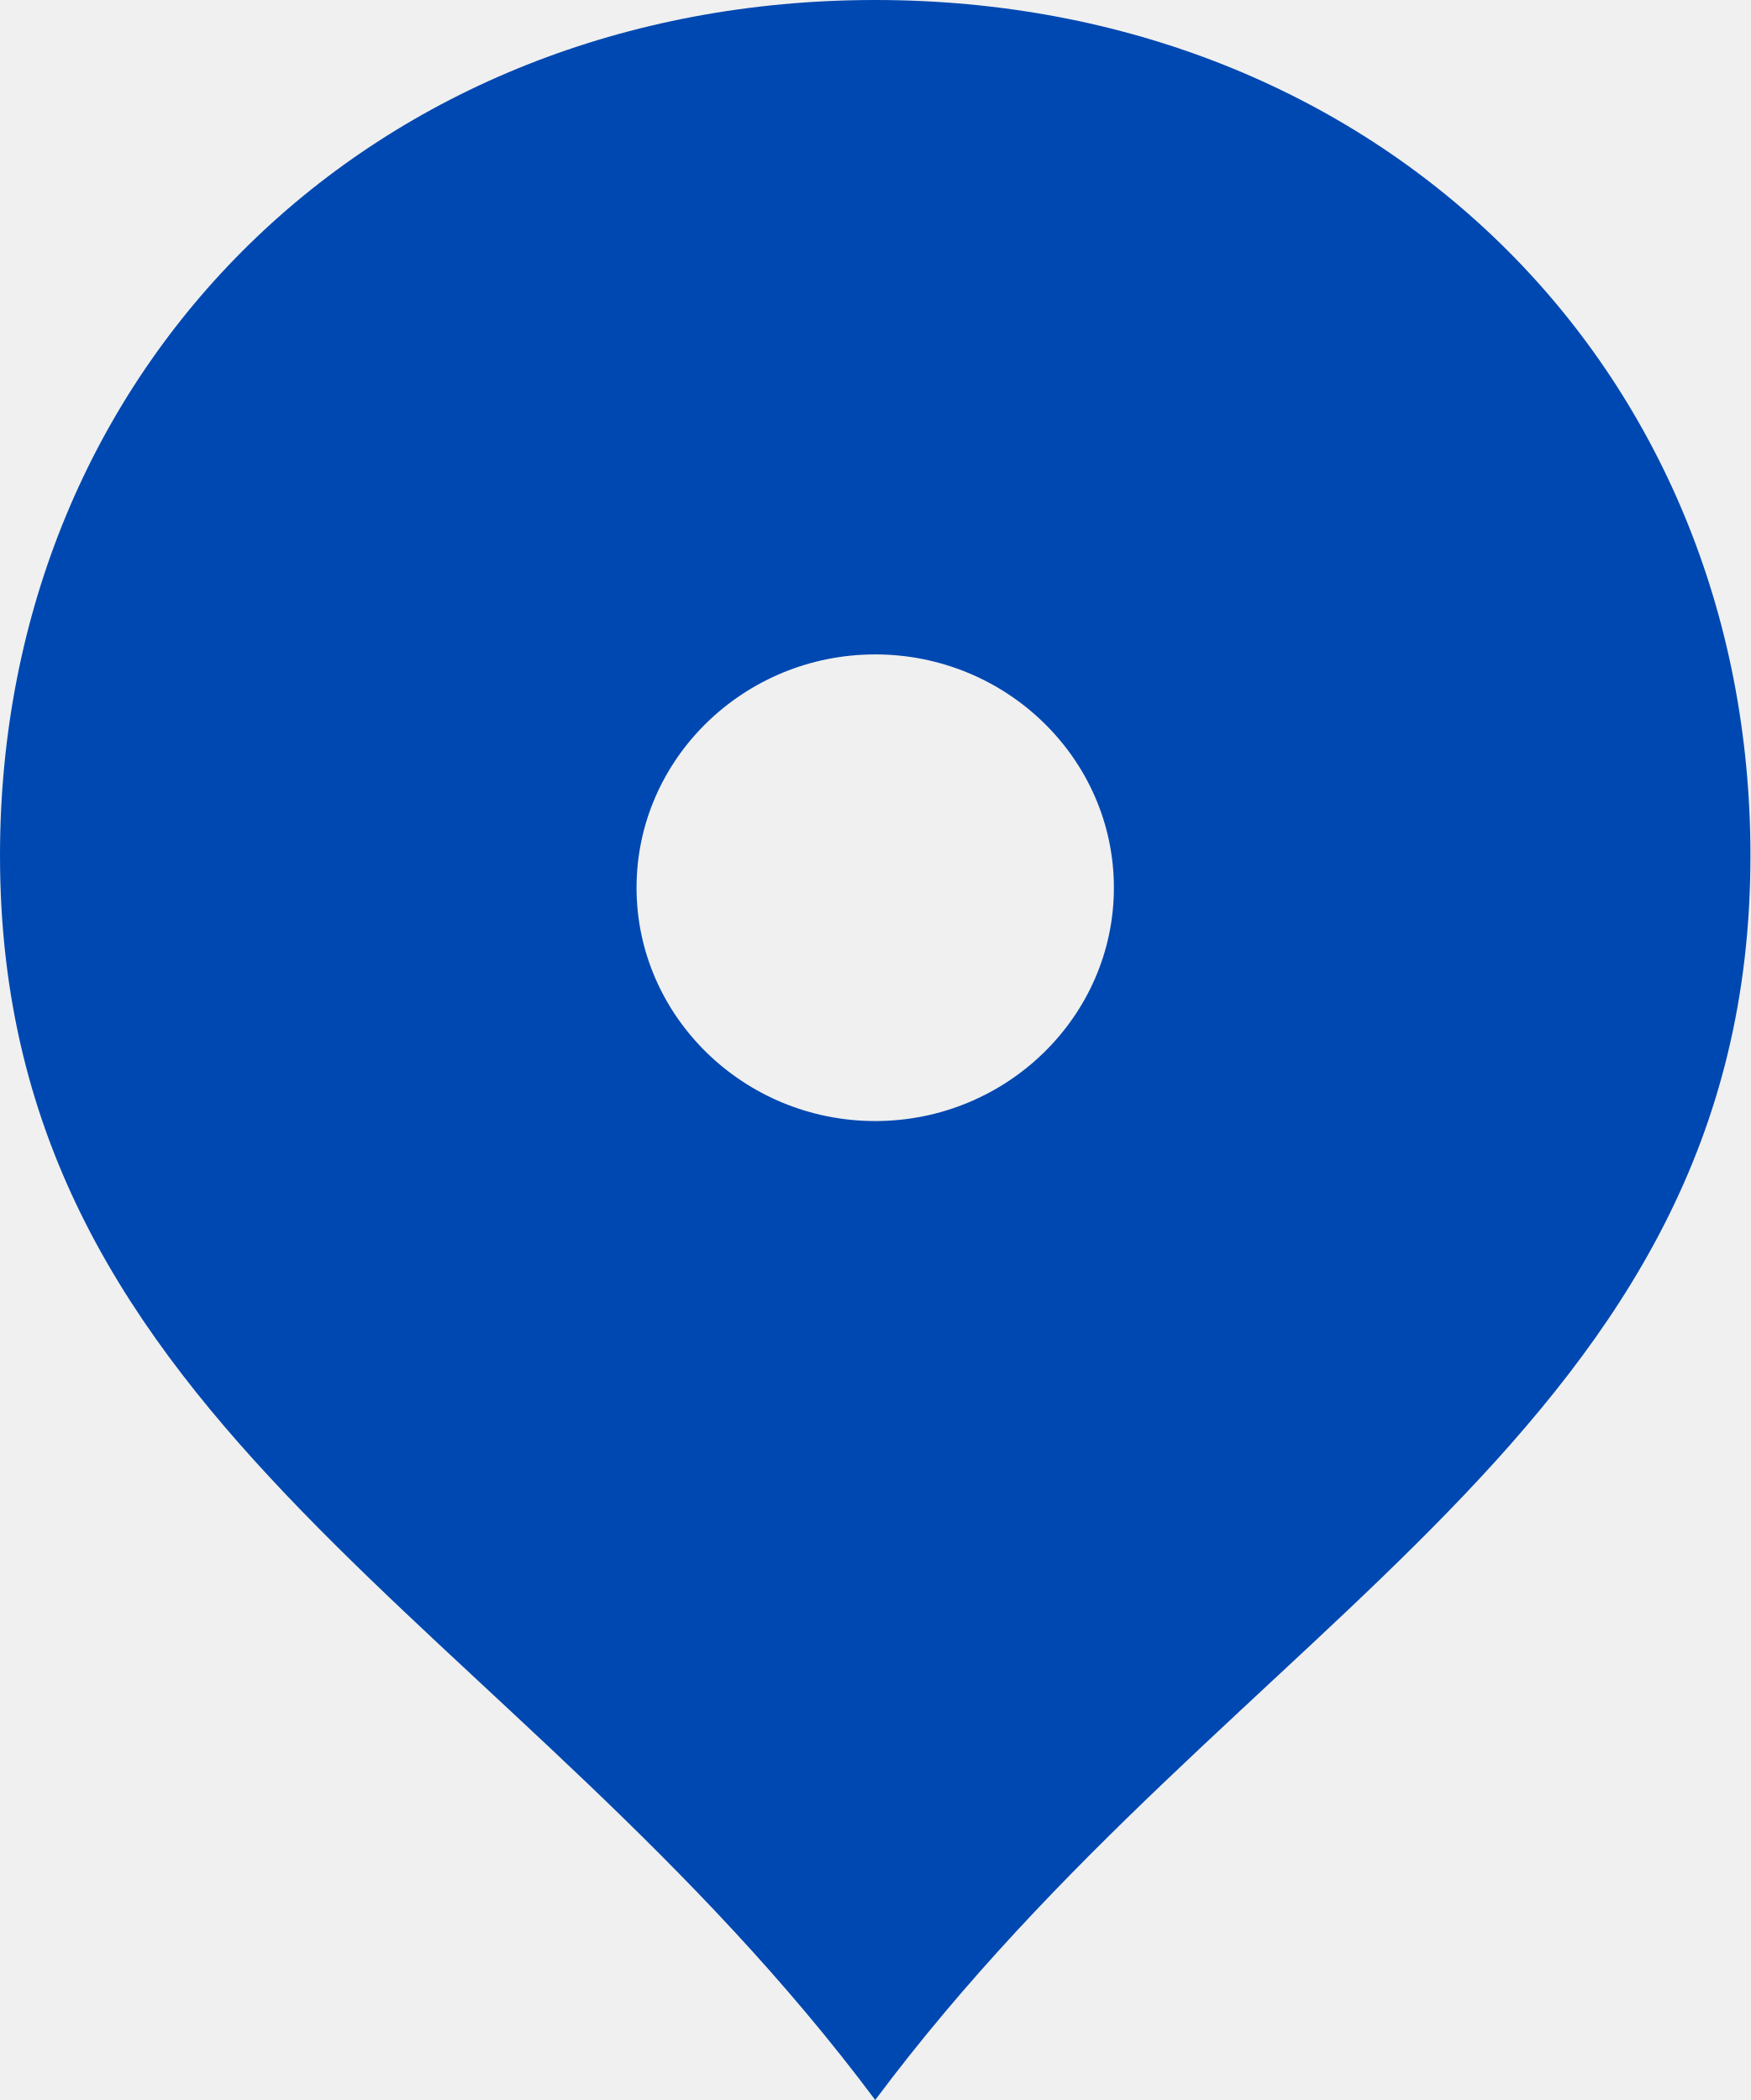
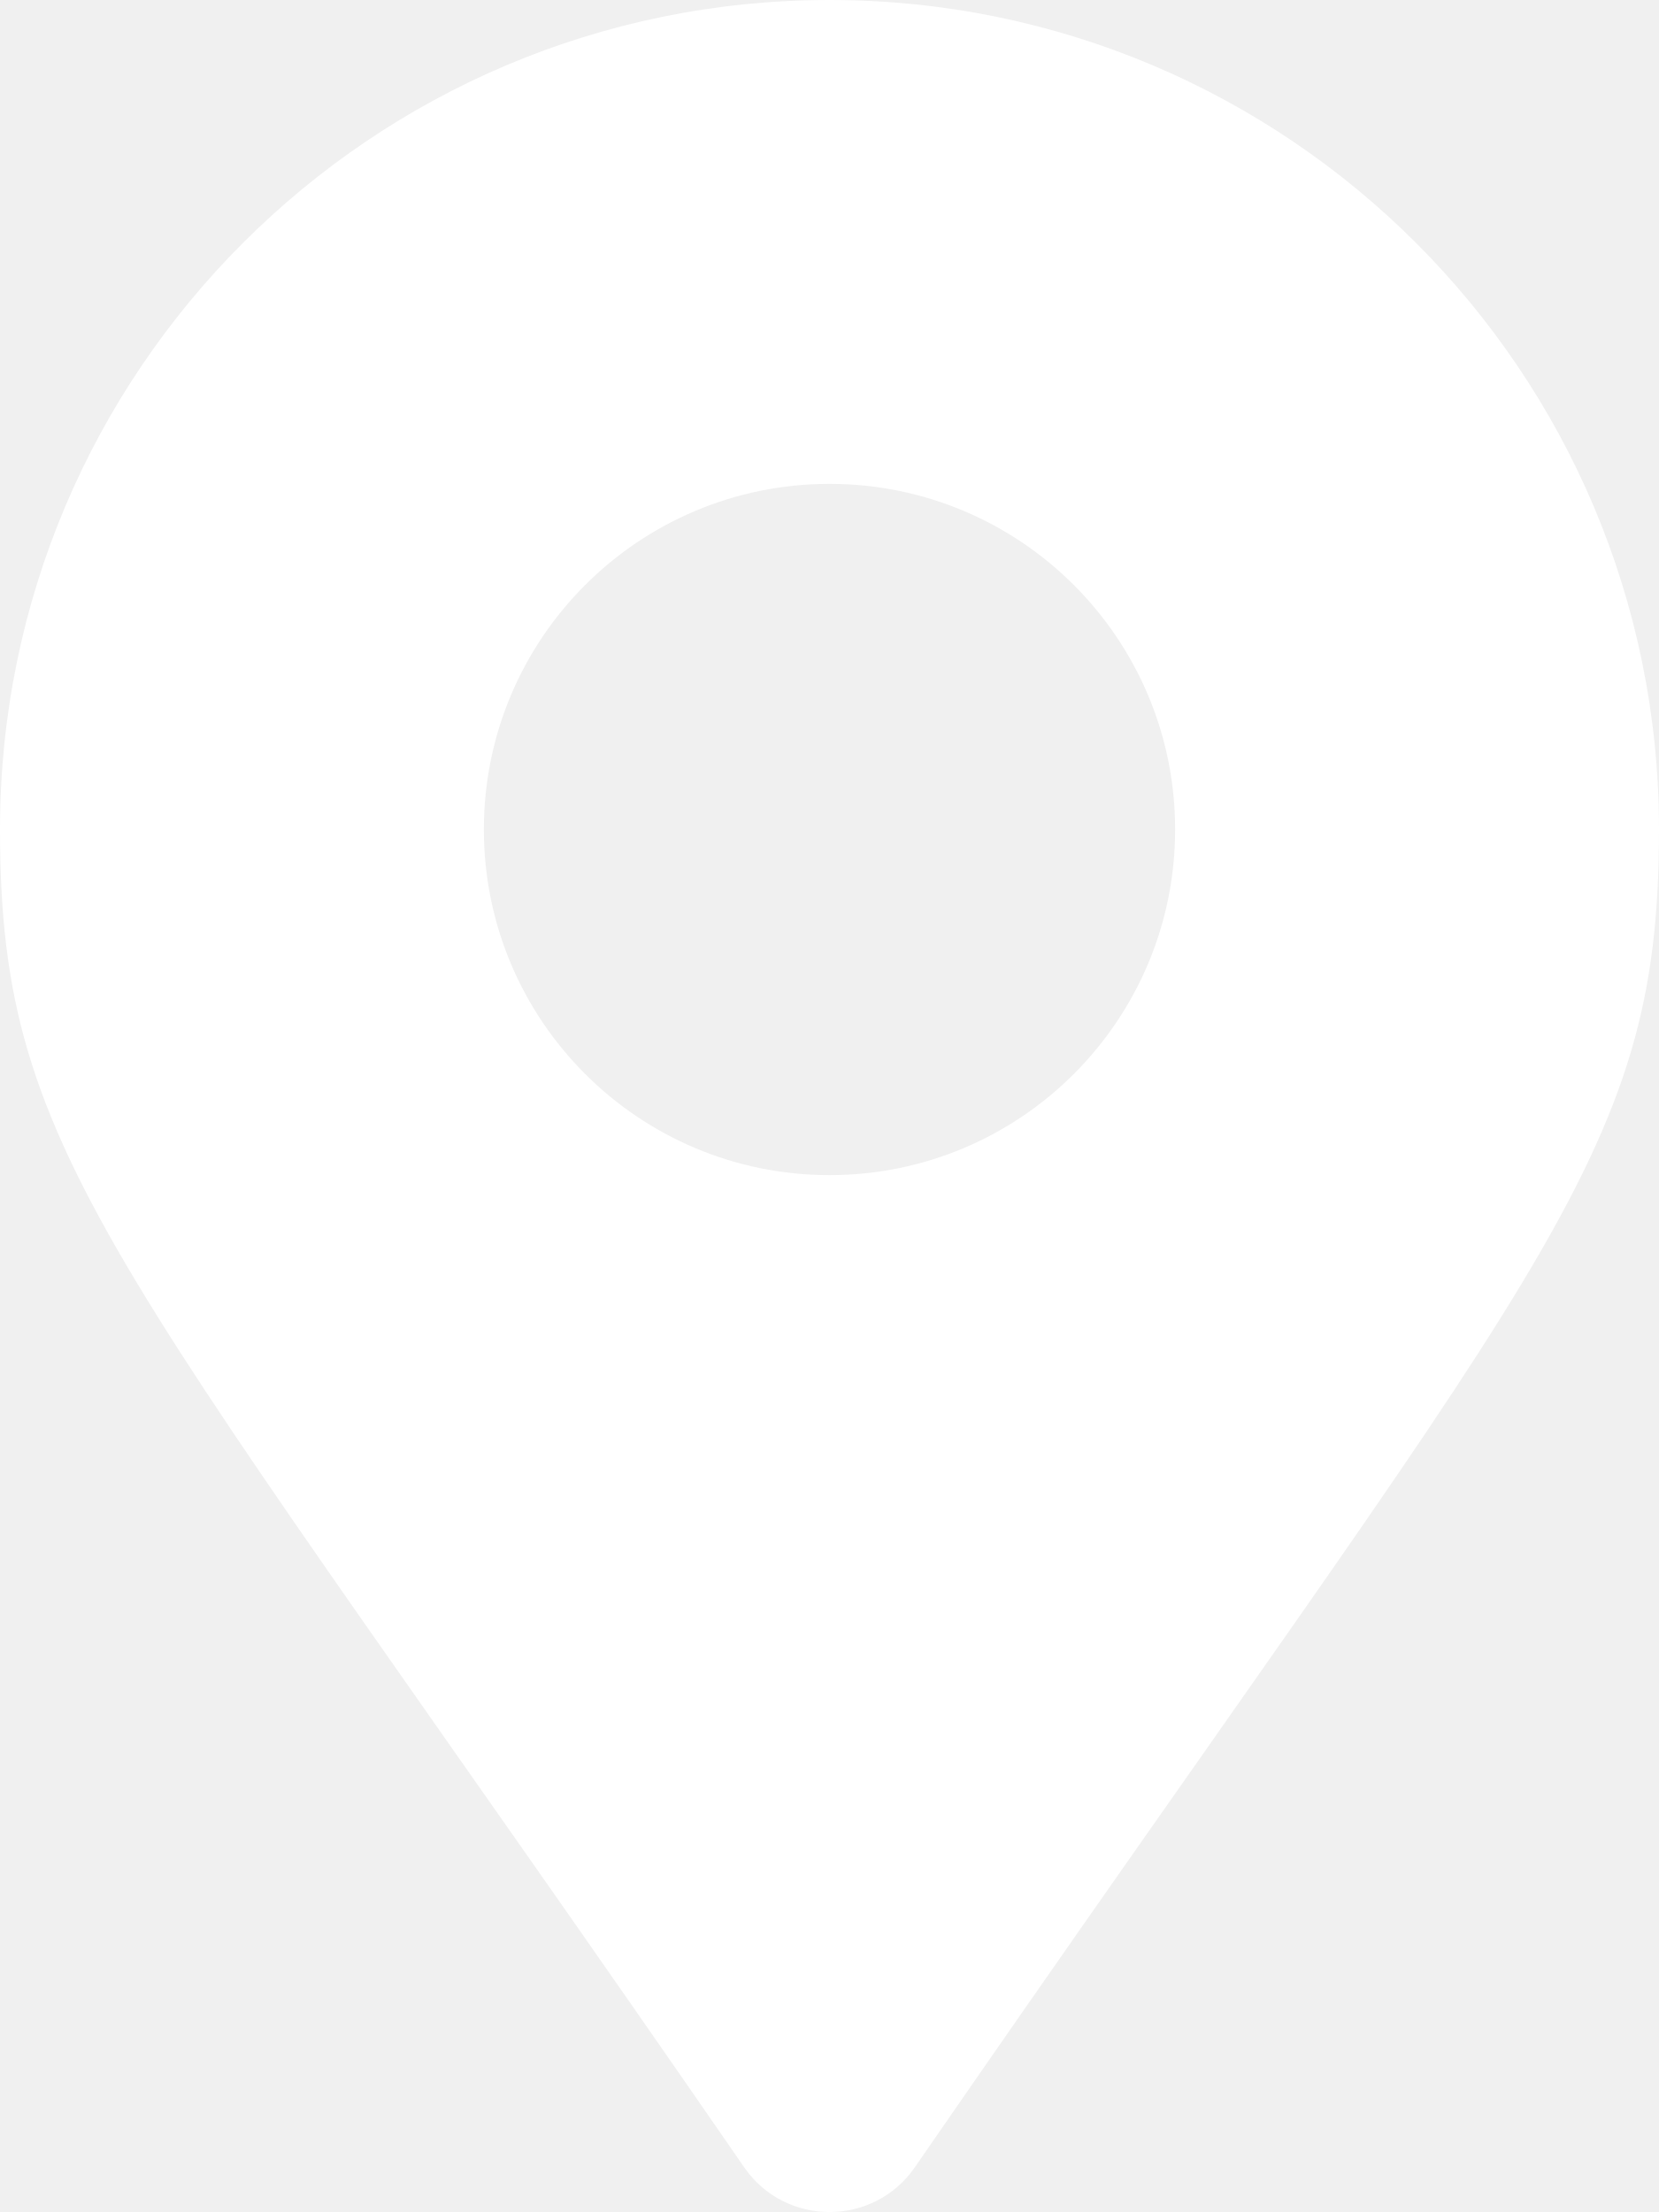
- <svg xmlns="http://www.w3.org/2000/svg" width="20" height="24" viewBox="0 0 20 24" fill="none">
-   <path d="M10 24C14.126 18.47 20 16.336 20 9.778C20 4.175 15.73 0 10 0C4.272 0 0 4.175 0 9.778C0 16.335 5.876 18.472 10 24ZM10 7.479C11.502 7.479 12.727 8.676 12.727 10.145C12.727 11.614 11.502 12.812 10 12.812C8.498 12.812 7.273 11.614 7.273 10.145C7.273 8.676 8.498 7.479 10 7.479Z" fill="#0048B1" />
+ <svg xmlns="http://www.w3.org/2000/svg" width="12" height="16" viewBox="0 0 12 16" fill="none">
+   <path d="M5.383 15.677C0.843 9.095 0 8.419 0 6C0 2.686 2.686 0 6 0C9.314 0 12 2.686 12 6C12 8.419 11.157 9.095 6.617 15.677C6.319 16.108 5.681 16.108 5.383 15.677ZM6 8.5C7.381 8.5 8.5 7.381 8.5 6C8.5 4.619 7.381 3.5 6 3.5C4.619 3.5 3.5 4.619 3.5 6C3.5 7.381 4.619 8.5 6 8.5Z" fill="white" />
</svg>
